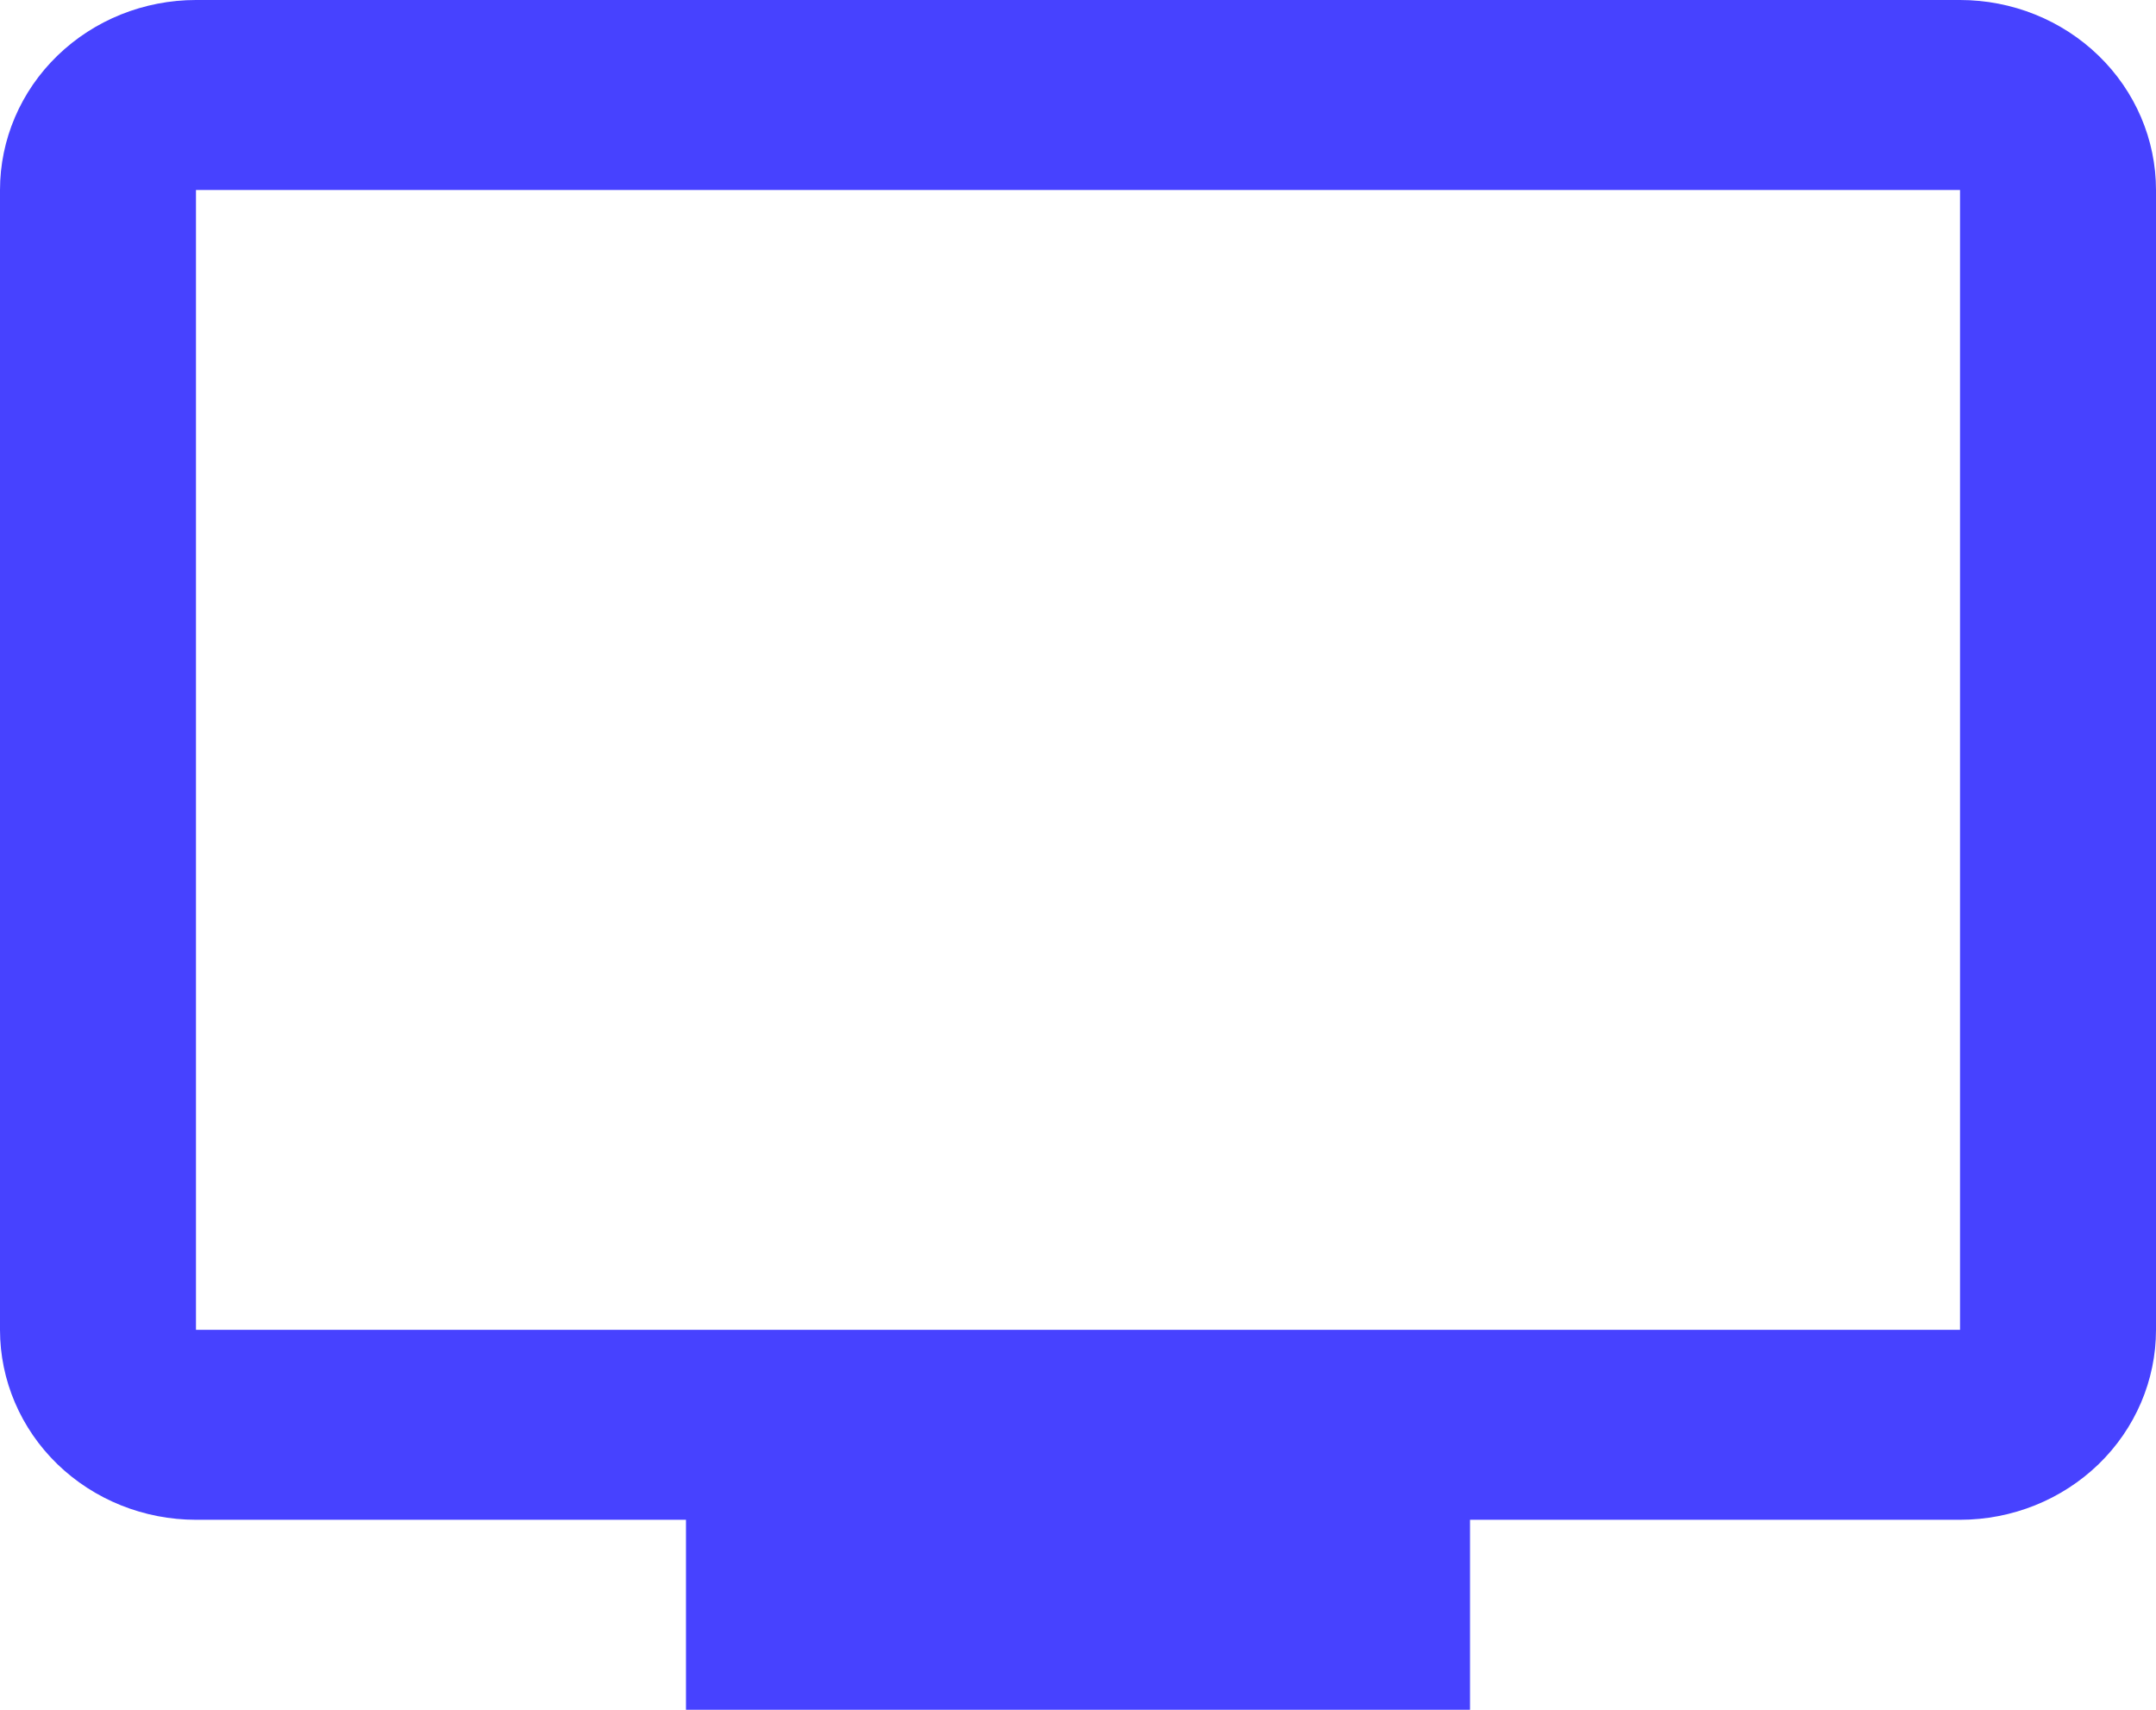
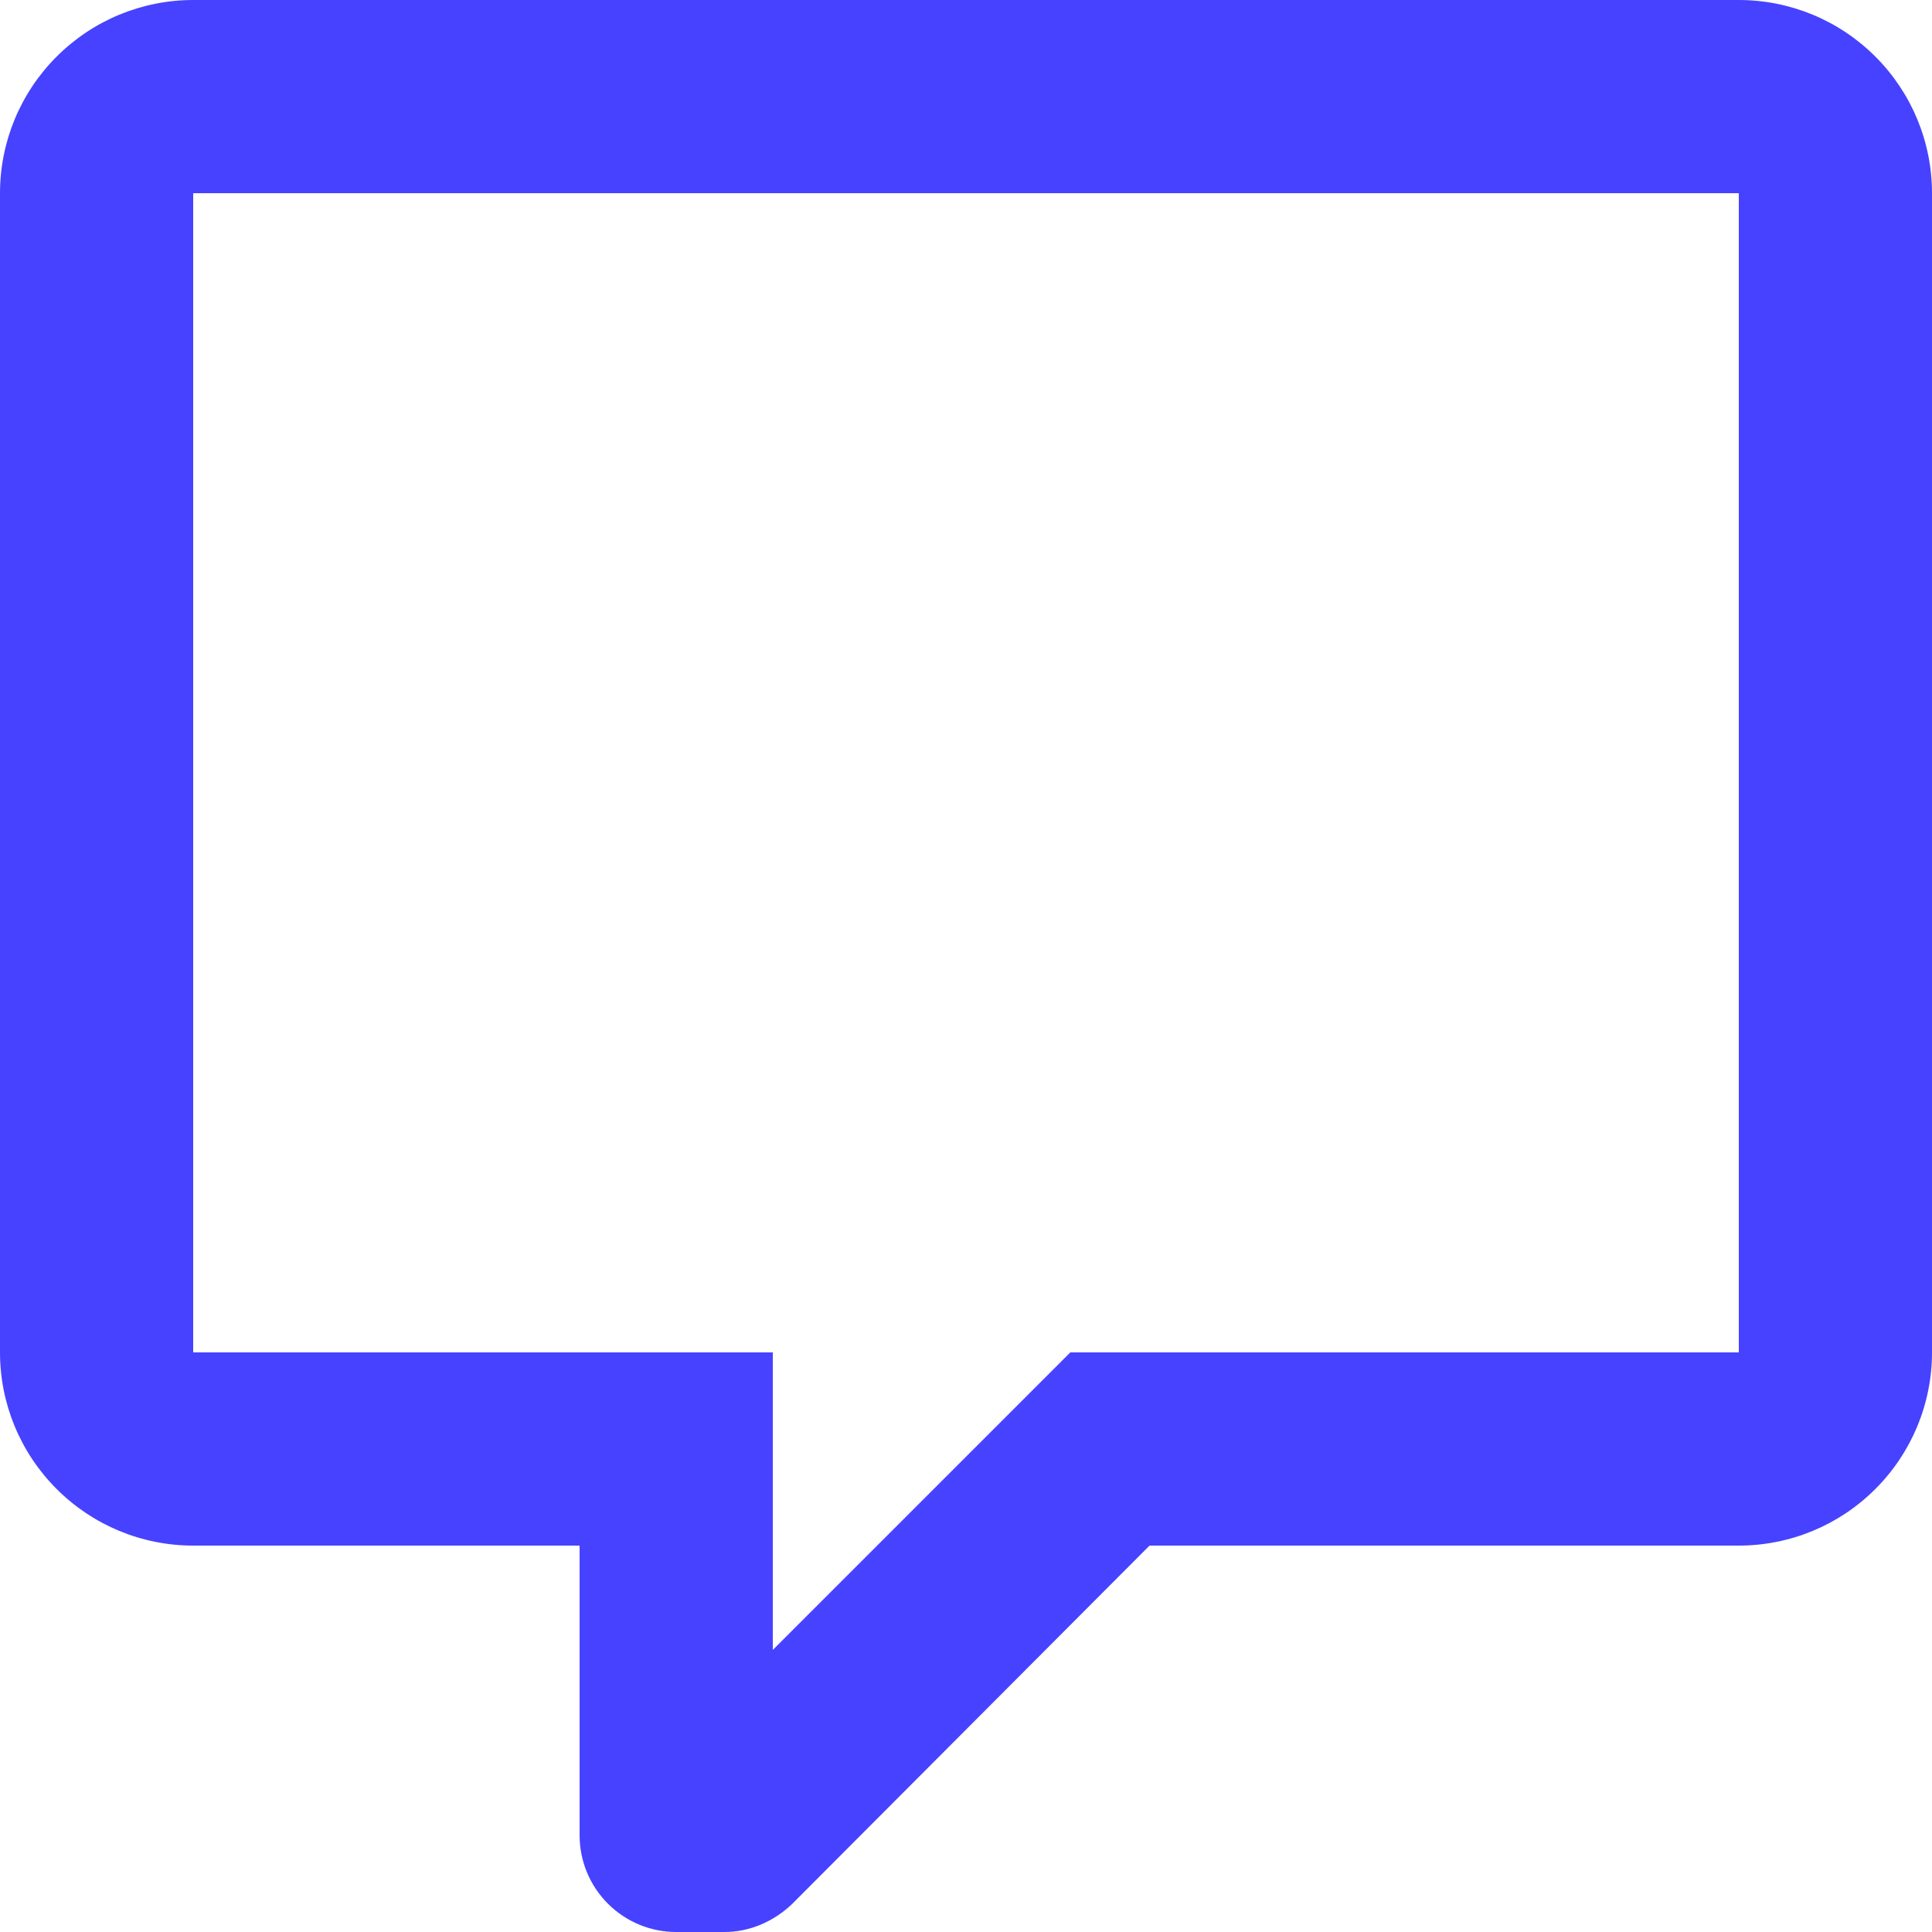
- <svg xmlns="http://www.w3.org/2000/svg" width="29" height="23" viewBox="0 0 29 23" fill="none">
-   <path d="M26.364 17.889H2.636V2.556H26.364M26.364 0H2.636C1.937 0 1.267 0.269 0.772 0.749C0.278 1.228 0 1.878 0 2.556V17.889C0 18.567 0.278 19.217 0.772 19.696C1.267 20.175 1.937 20.444 2.636 20.444H9.227V23H19.773V20.444H26.364C27.063 20.444 27.733 20.175 28.228 19.696C28.722 19.217 29 18.567 29 17.889V2.556C29 1.878 28.722 1.228 28.228 0.749C27.733 0.269 27.063 0 26.364 0Z" fill="#4742FF" />
+ <svg xmlns="http://www.w3.org/2000/svg" width="26" height="26" viewBox="0 0 26 26" fill="none">
+   <path d="M9.1 26C8.755 26 8.425 25.863 8.181 25.619C7.937 25.375 7.8 25.045 7.8 24.7V20.8H2.6C1.91 20.8 1.249 20.526 0.762 20.038C0.274 19.551 0 18.89 0 18.2V2.6C0 1.91 0.274 1.249 0.762 0.762C1.249 0.274 1.91 0 2.6 0H23.4C24.09 0 24.751 0.274 25.238 0.762C25.726 1.249 26 1.91 26 2.6V18.2C26 18.89 25.726 19.551 25.238 20.038C24.751 20.526 24.09 20.8 23.4 20.8H15.47L10.66 25.623C10.4 25.87 10.075 26 9.75 26H9.1ZM10.4 18.2V22.204L14.404 18.2H23.4V2.6H2.6V18.2H10.4Z" fill="#4742FF" />
</svg>
